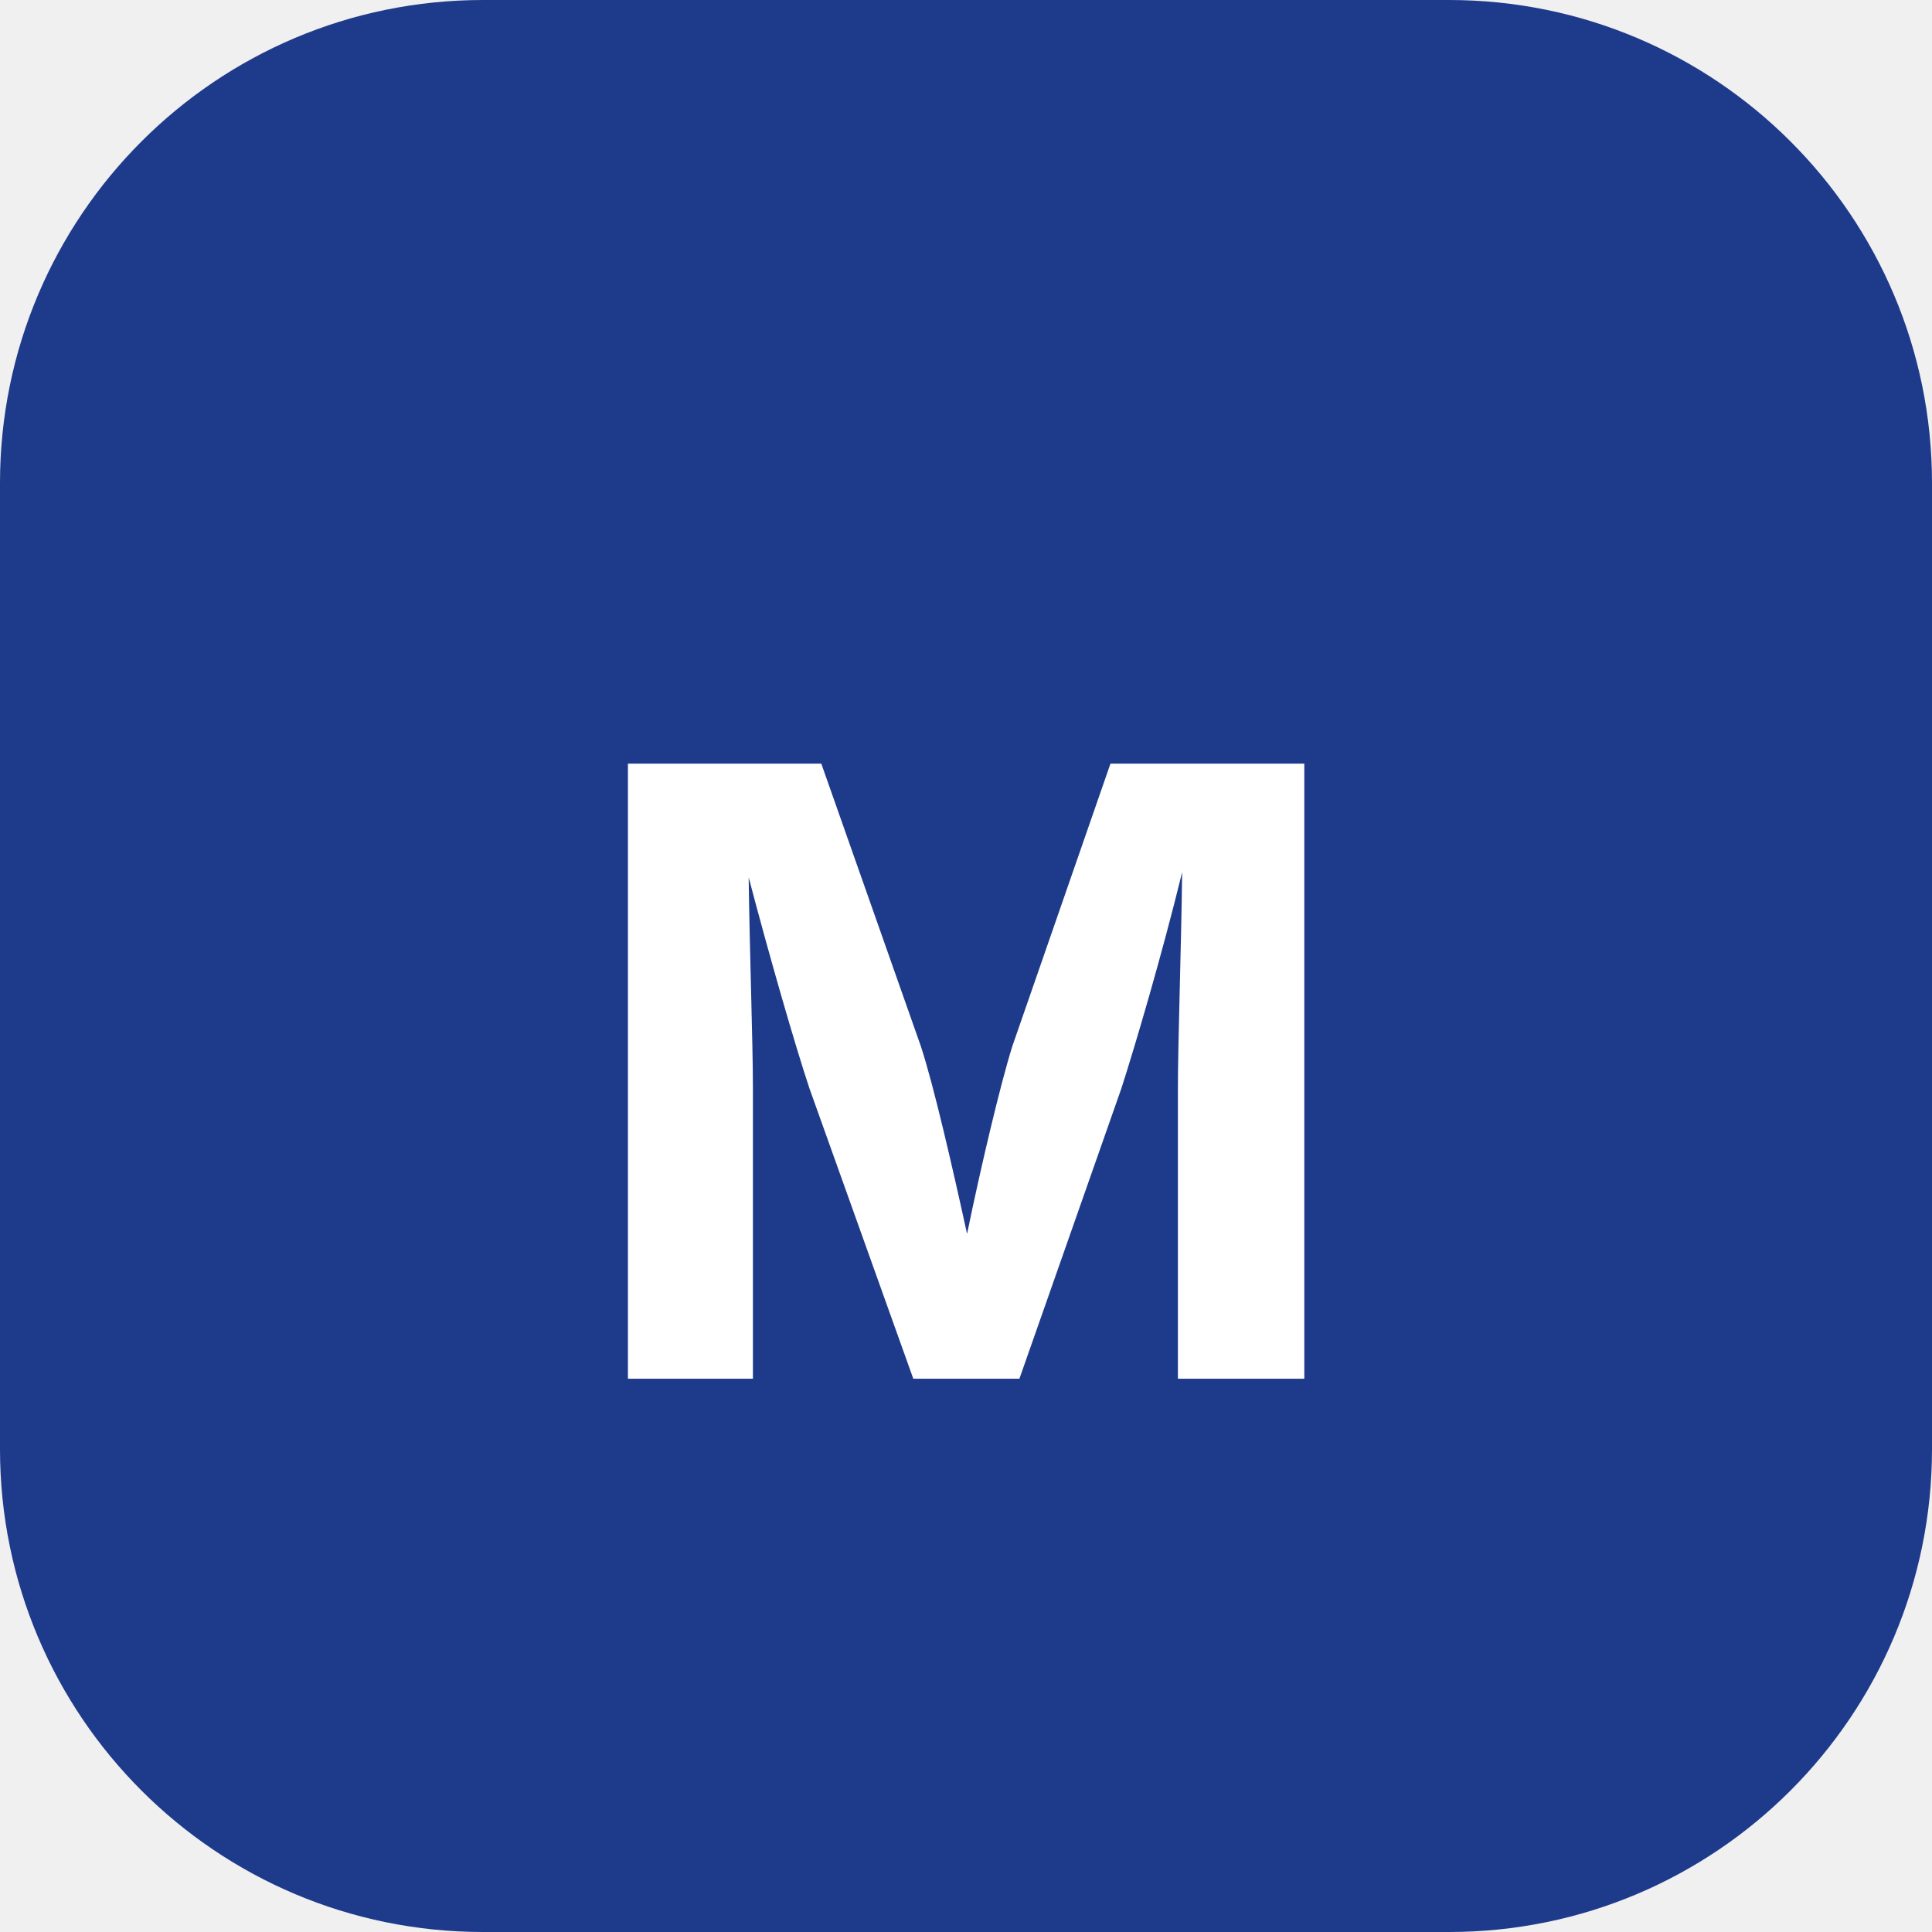
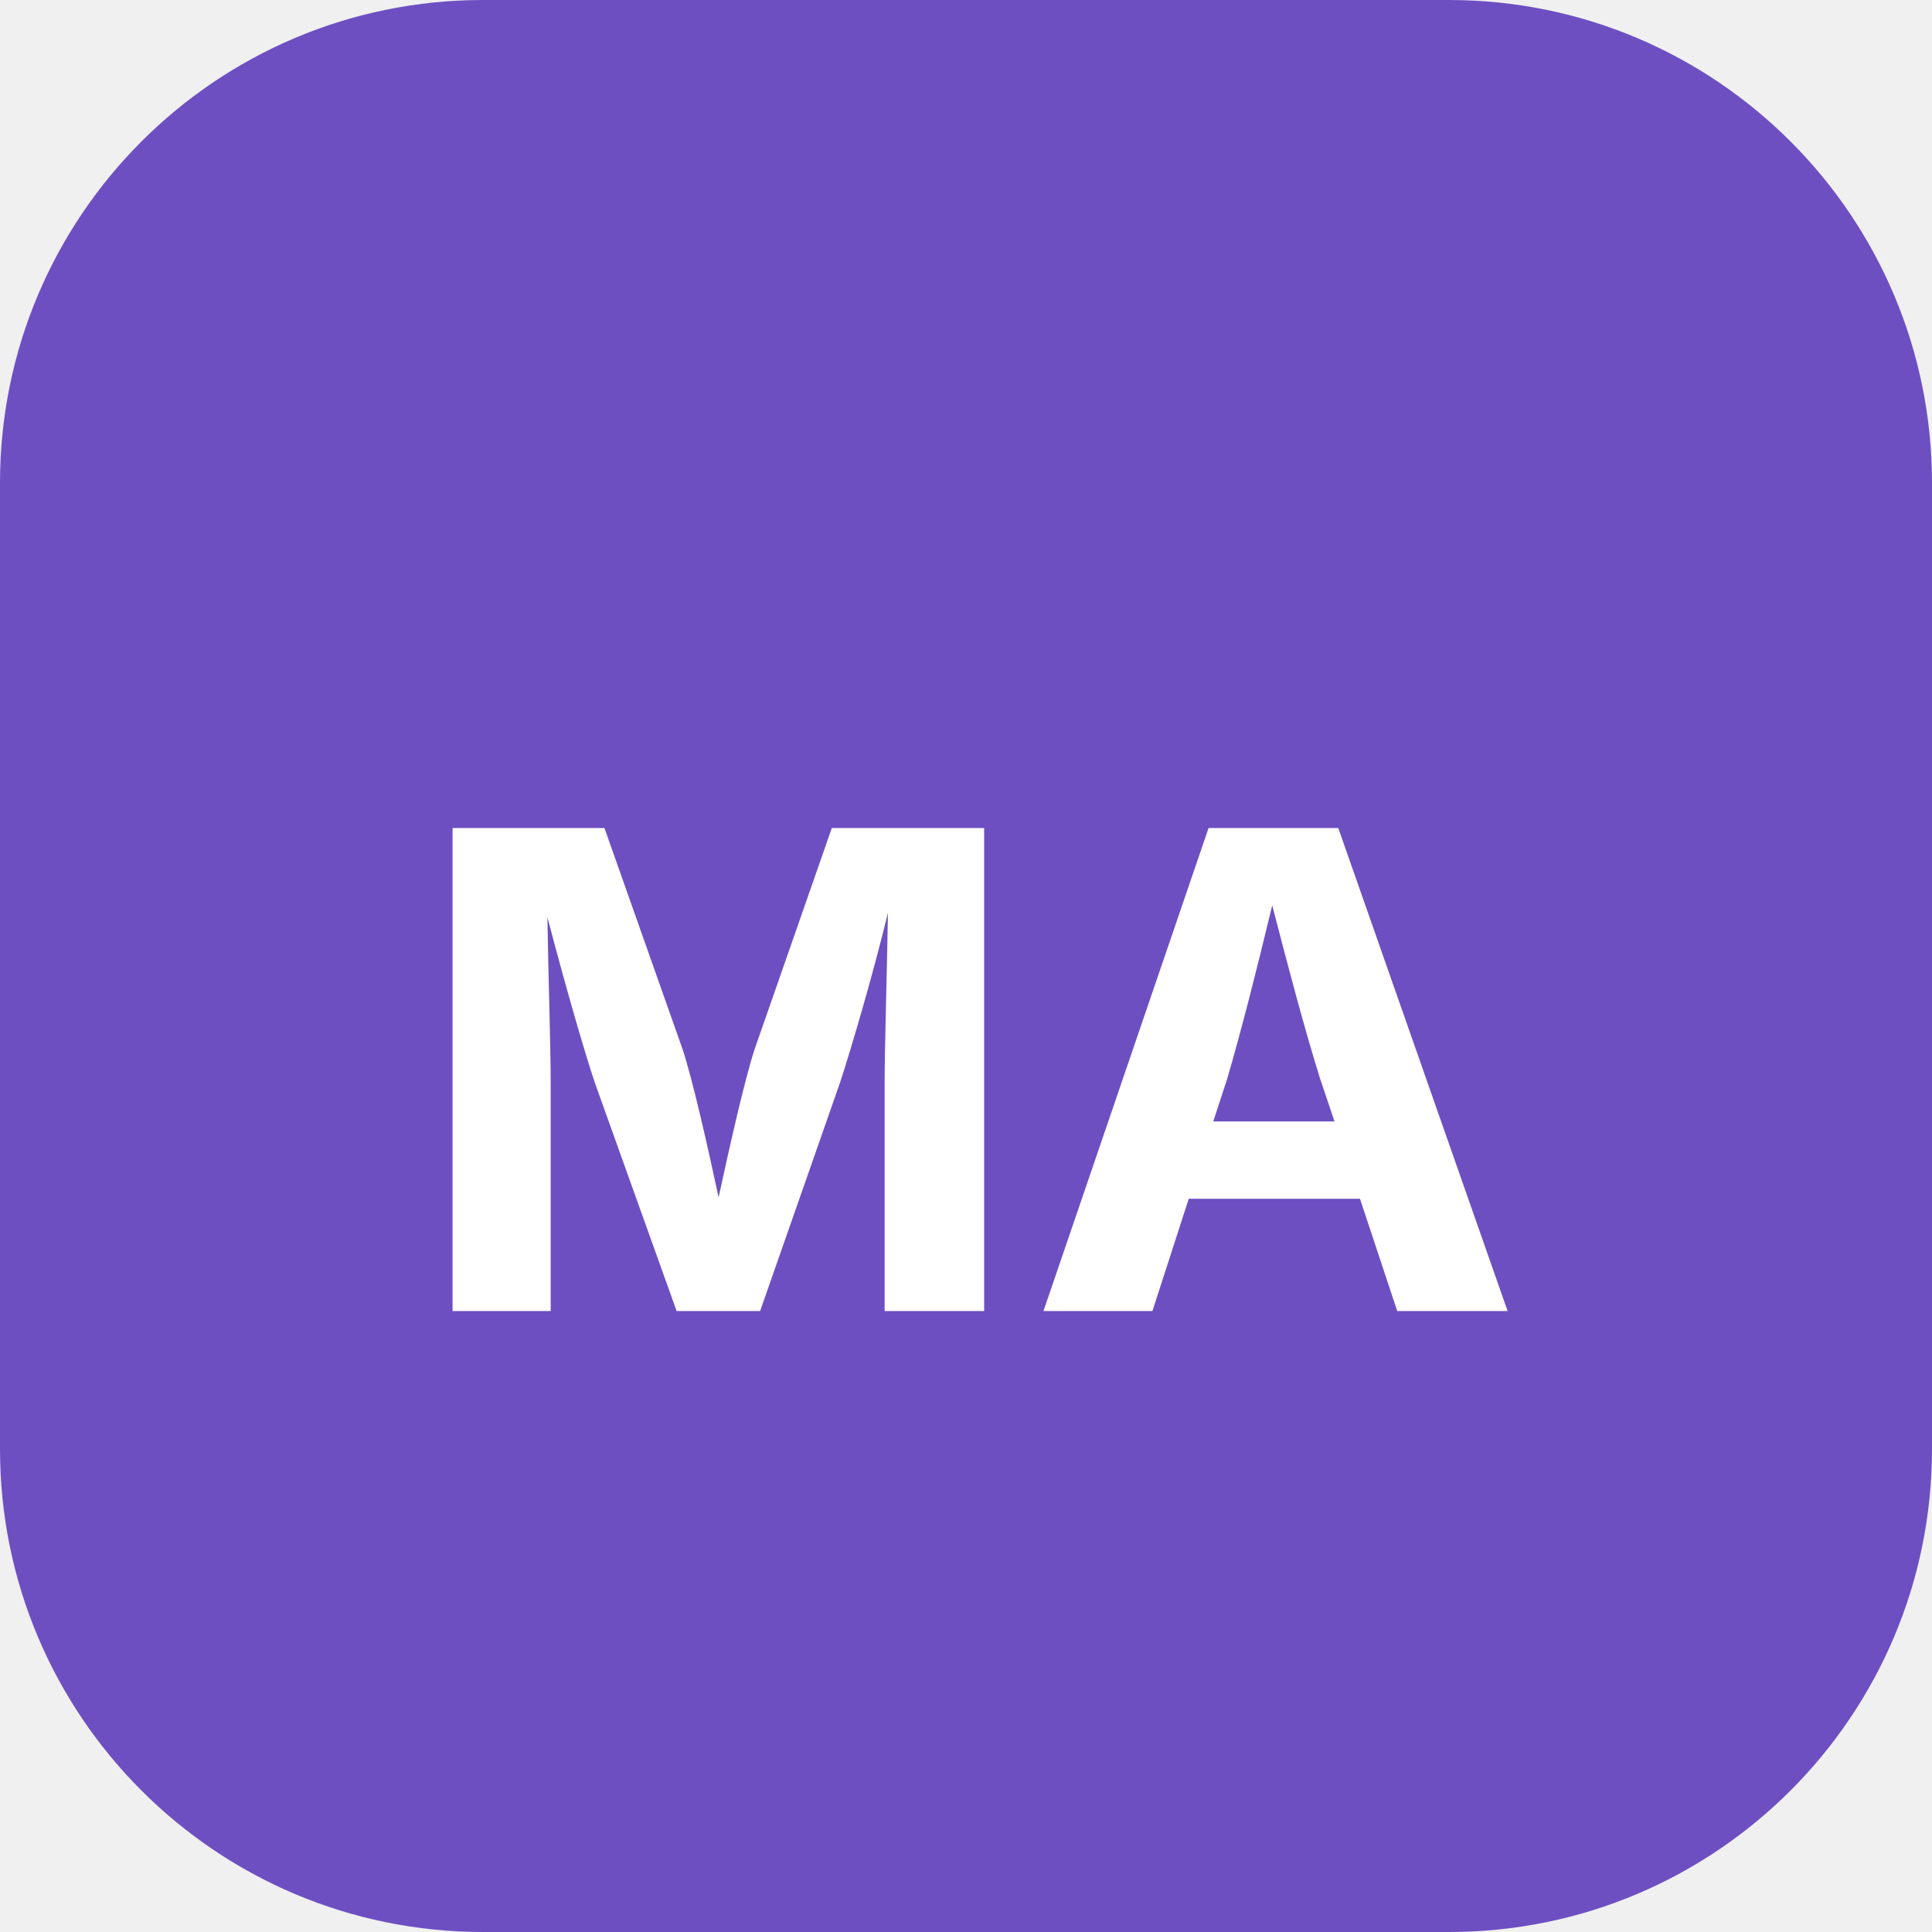
<svg xmlns="http://www.w3.org/2000/svg" viewBox="0 0 64 64">
-   <rect width="64" height="64" rx="16" fill="#1e3a8a" />
-   <text x="50%" y="55%" font-family="system-ui, -apple-system, sans-serif" font-size="28" font-weight="bold" fill="white" text-anchor="middle" dominant-baseline="middle">M</text>
+   <rect width="64" height="64" rx="16" fill="#6d4fc2" />
+   <text x="50%" y="55%" font-family="system-ui, -apple-system, sans-serif" font-size="22" font-weight="bold" fill="white" text-anchor="middle" dominant-baseline="middle">MA</text>
</svg>
